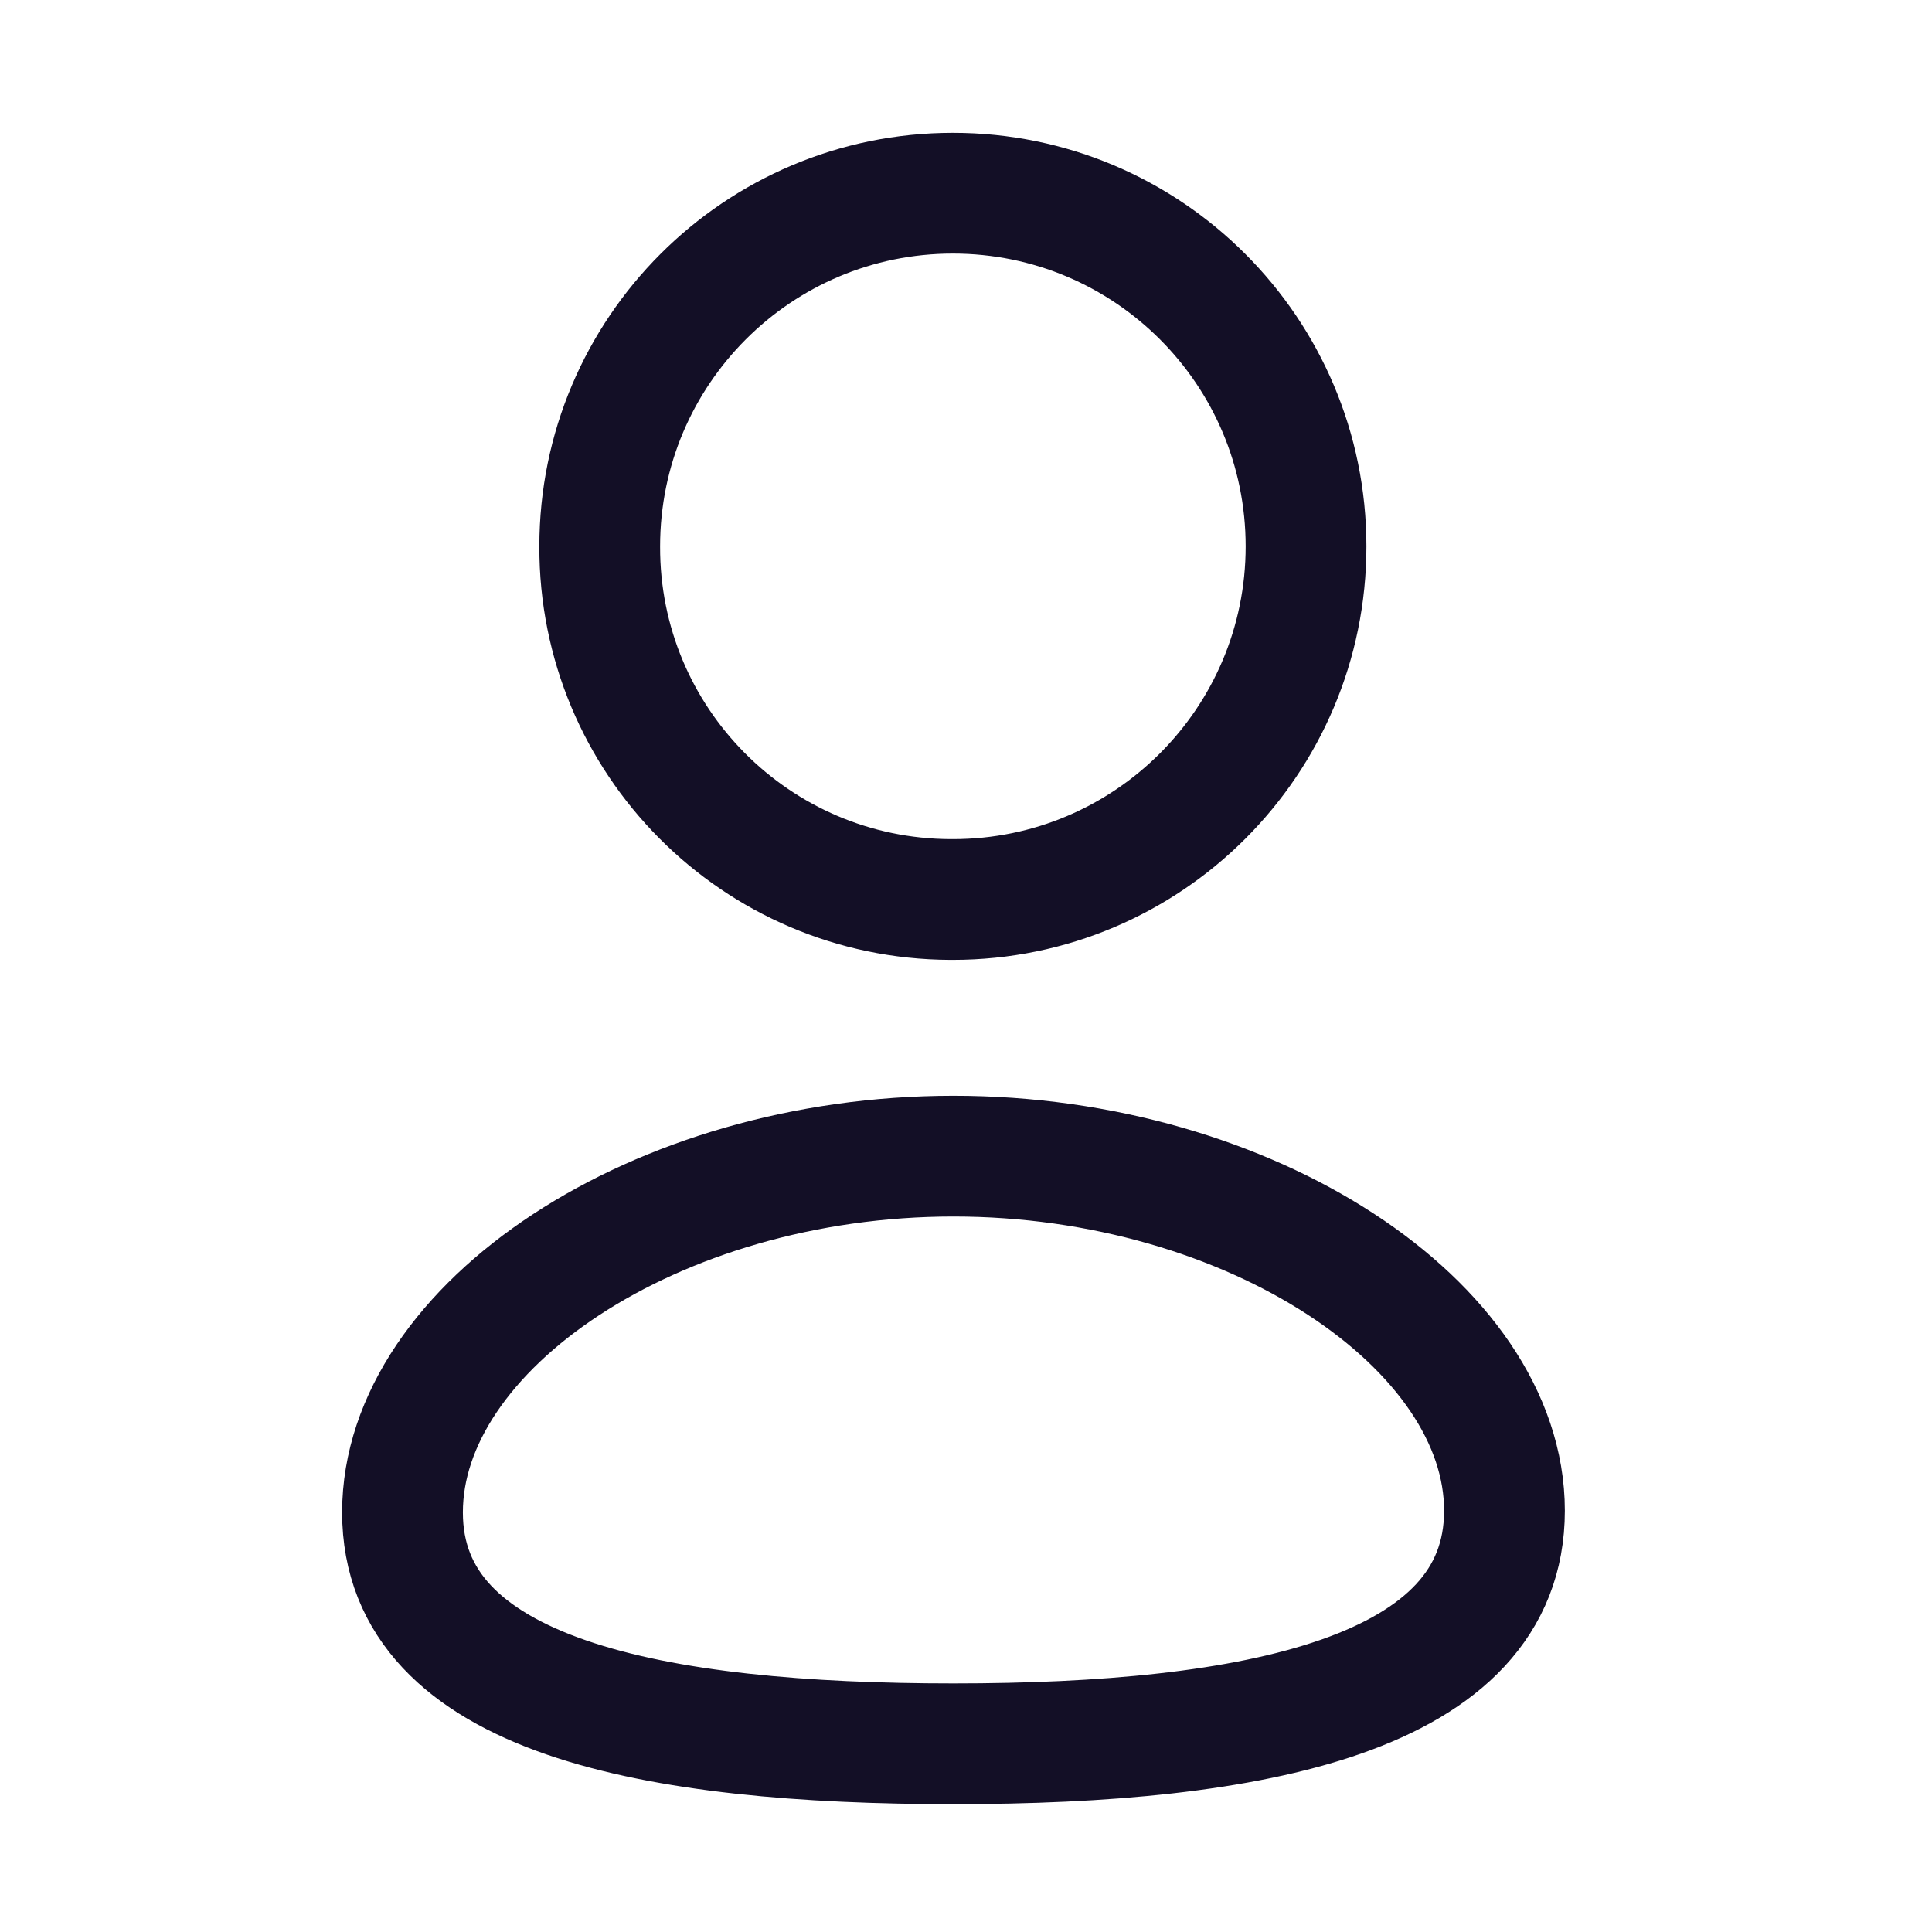
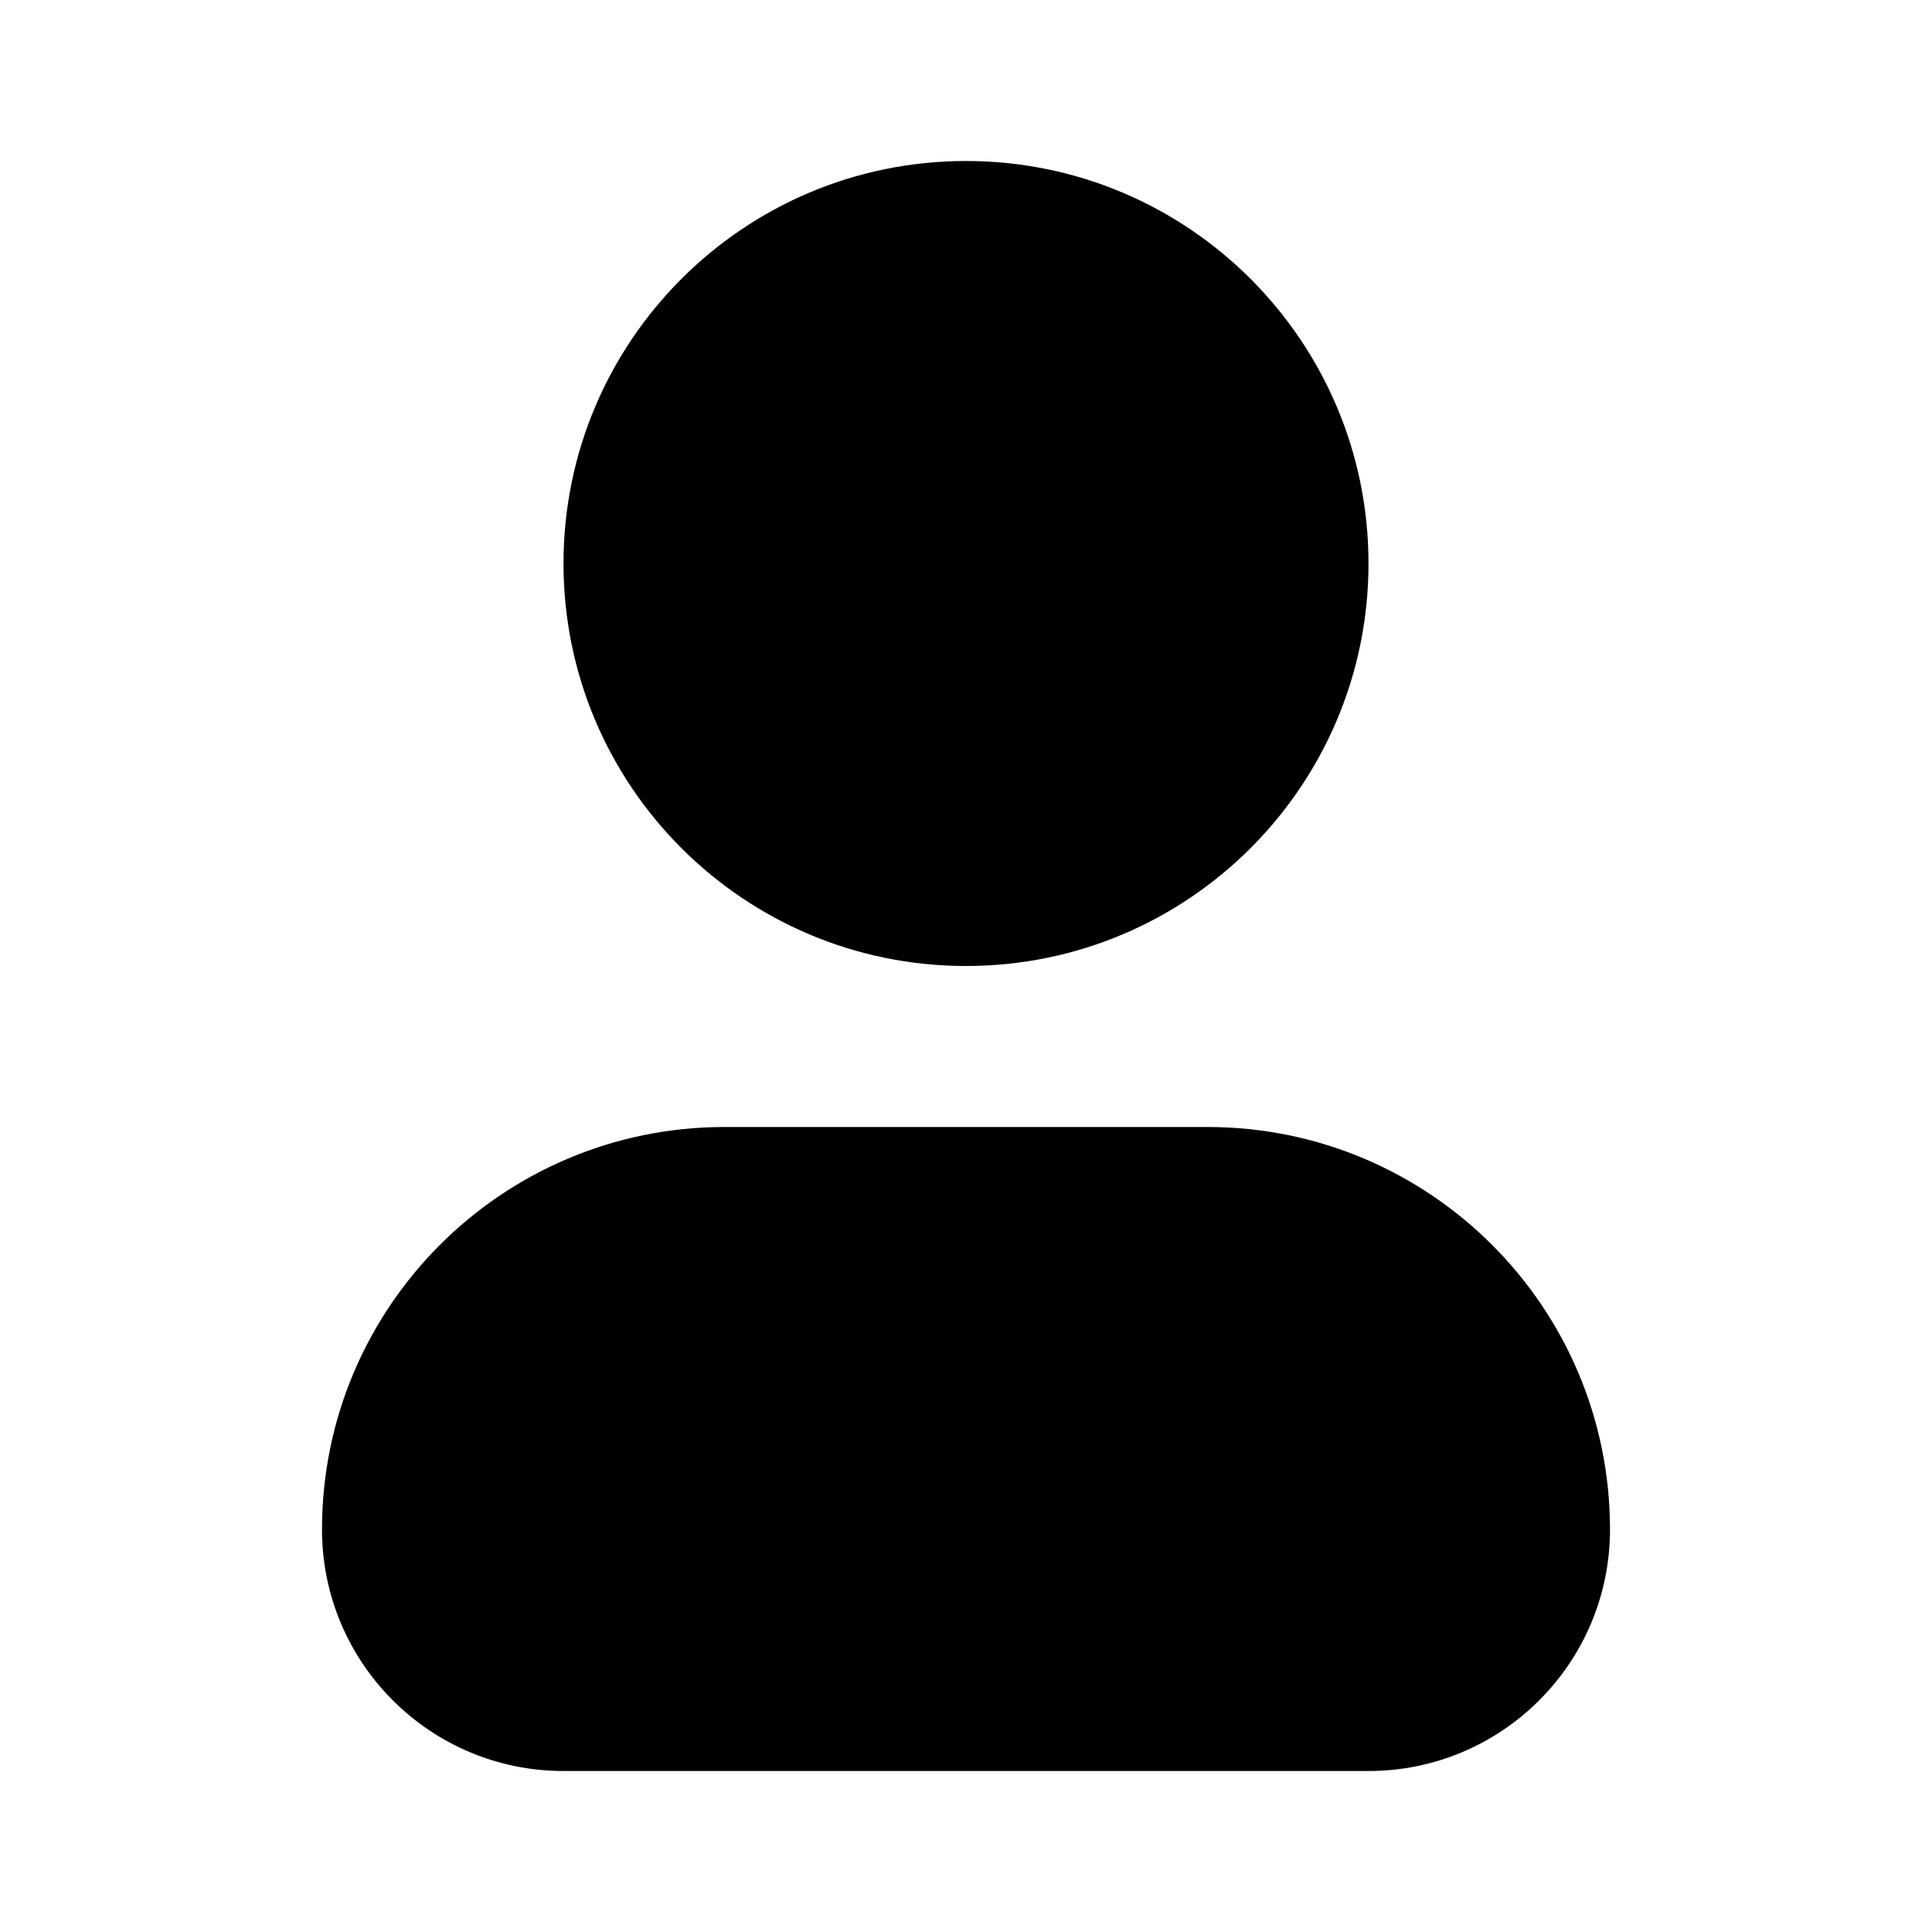
<svg xmlns="http://www.w3.org/2000/svg" width="800px" height="800px" viewBox="0 0 24 24" fill="none">
-   <g id="Iconly/Curved/Profile">
-     <g id="Profile">
-       <path id="Stroke 1" fill-rule="evenodd" clip-rule="evenodd" d="M11.845 21.662C8.153 21.662 5 21.087 5 18.787C5 16.486 8.133 14.362 11.845 14.362C15.536 14.362 18.689 16.465 18.689 18.766C18.689 21.066 15.556 21.662 11.845 21.662Z" stroke="#130F26" stroke-width="1.5" stroke-linecap="round" stroke-linejoin="round" />
-       <path id="Stroke 3" fill-rule="evenodd" clip-rule="evenodd" d="M11.837 11.174C14.26 11.174 16.224 9.21 16.224 6.787C16.224 4.364 14.26 2.4 11.837 2.4C9.415 2.4 7.45 4.364 7.45 6.787C7.442 9.202 9.392 11.165 11.806 11.174C11.817 11.174 11.827 11.174 11.837 11.174Z" stroke="#130F26" stroke-width="1.5" stroke-linecap="round" stroke-linejoin="round" />
-     </g>
-   </g>
+   <path fill-rule="evenodd" clip-rule="evenodd" d="M9 14C6.239 14 4 16.239 4 19C4 20.657 5.343 22 7 22H17C18.657 22 20 20.657 20 19C20 16.239 17.761 14 15 14H9Z" fill="#000000" />
+   <path fill-rule="evenodd" clip-rule="evenodd" d="M12 2C9.239 2 7 4.239 7 7C7 9.761 9.239 12 12 12C14.761 12 17 9.761 17 7C17 4.239 14.761 2 12 2Z" fill="#000000" />
</svg>
